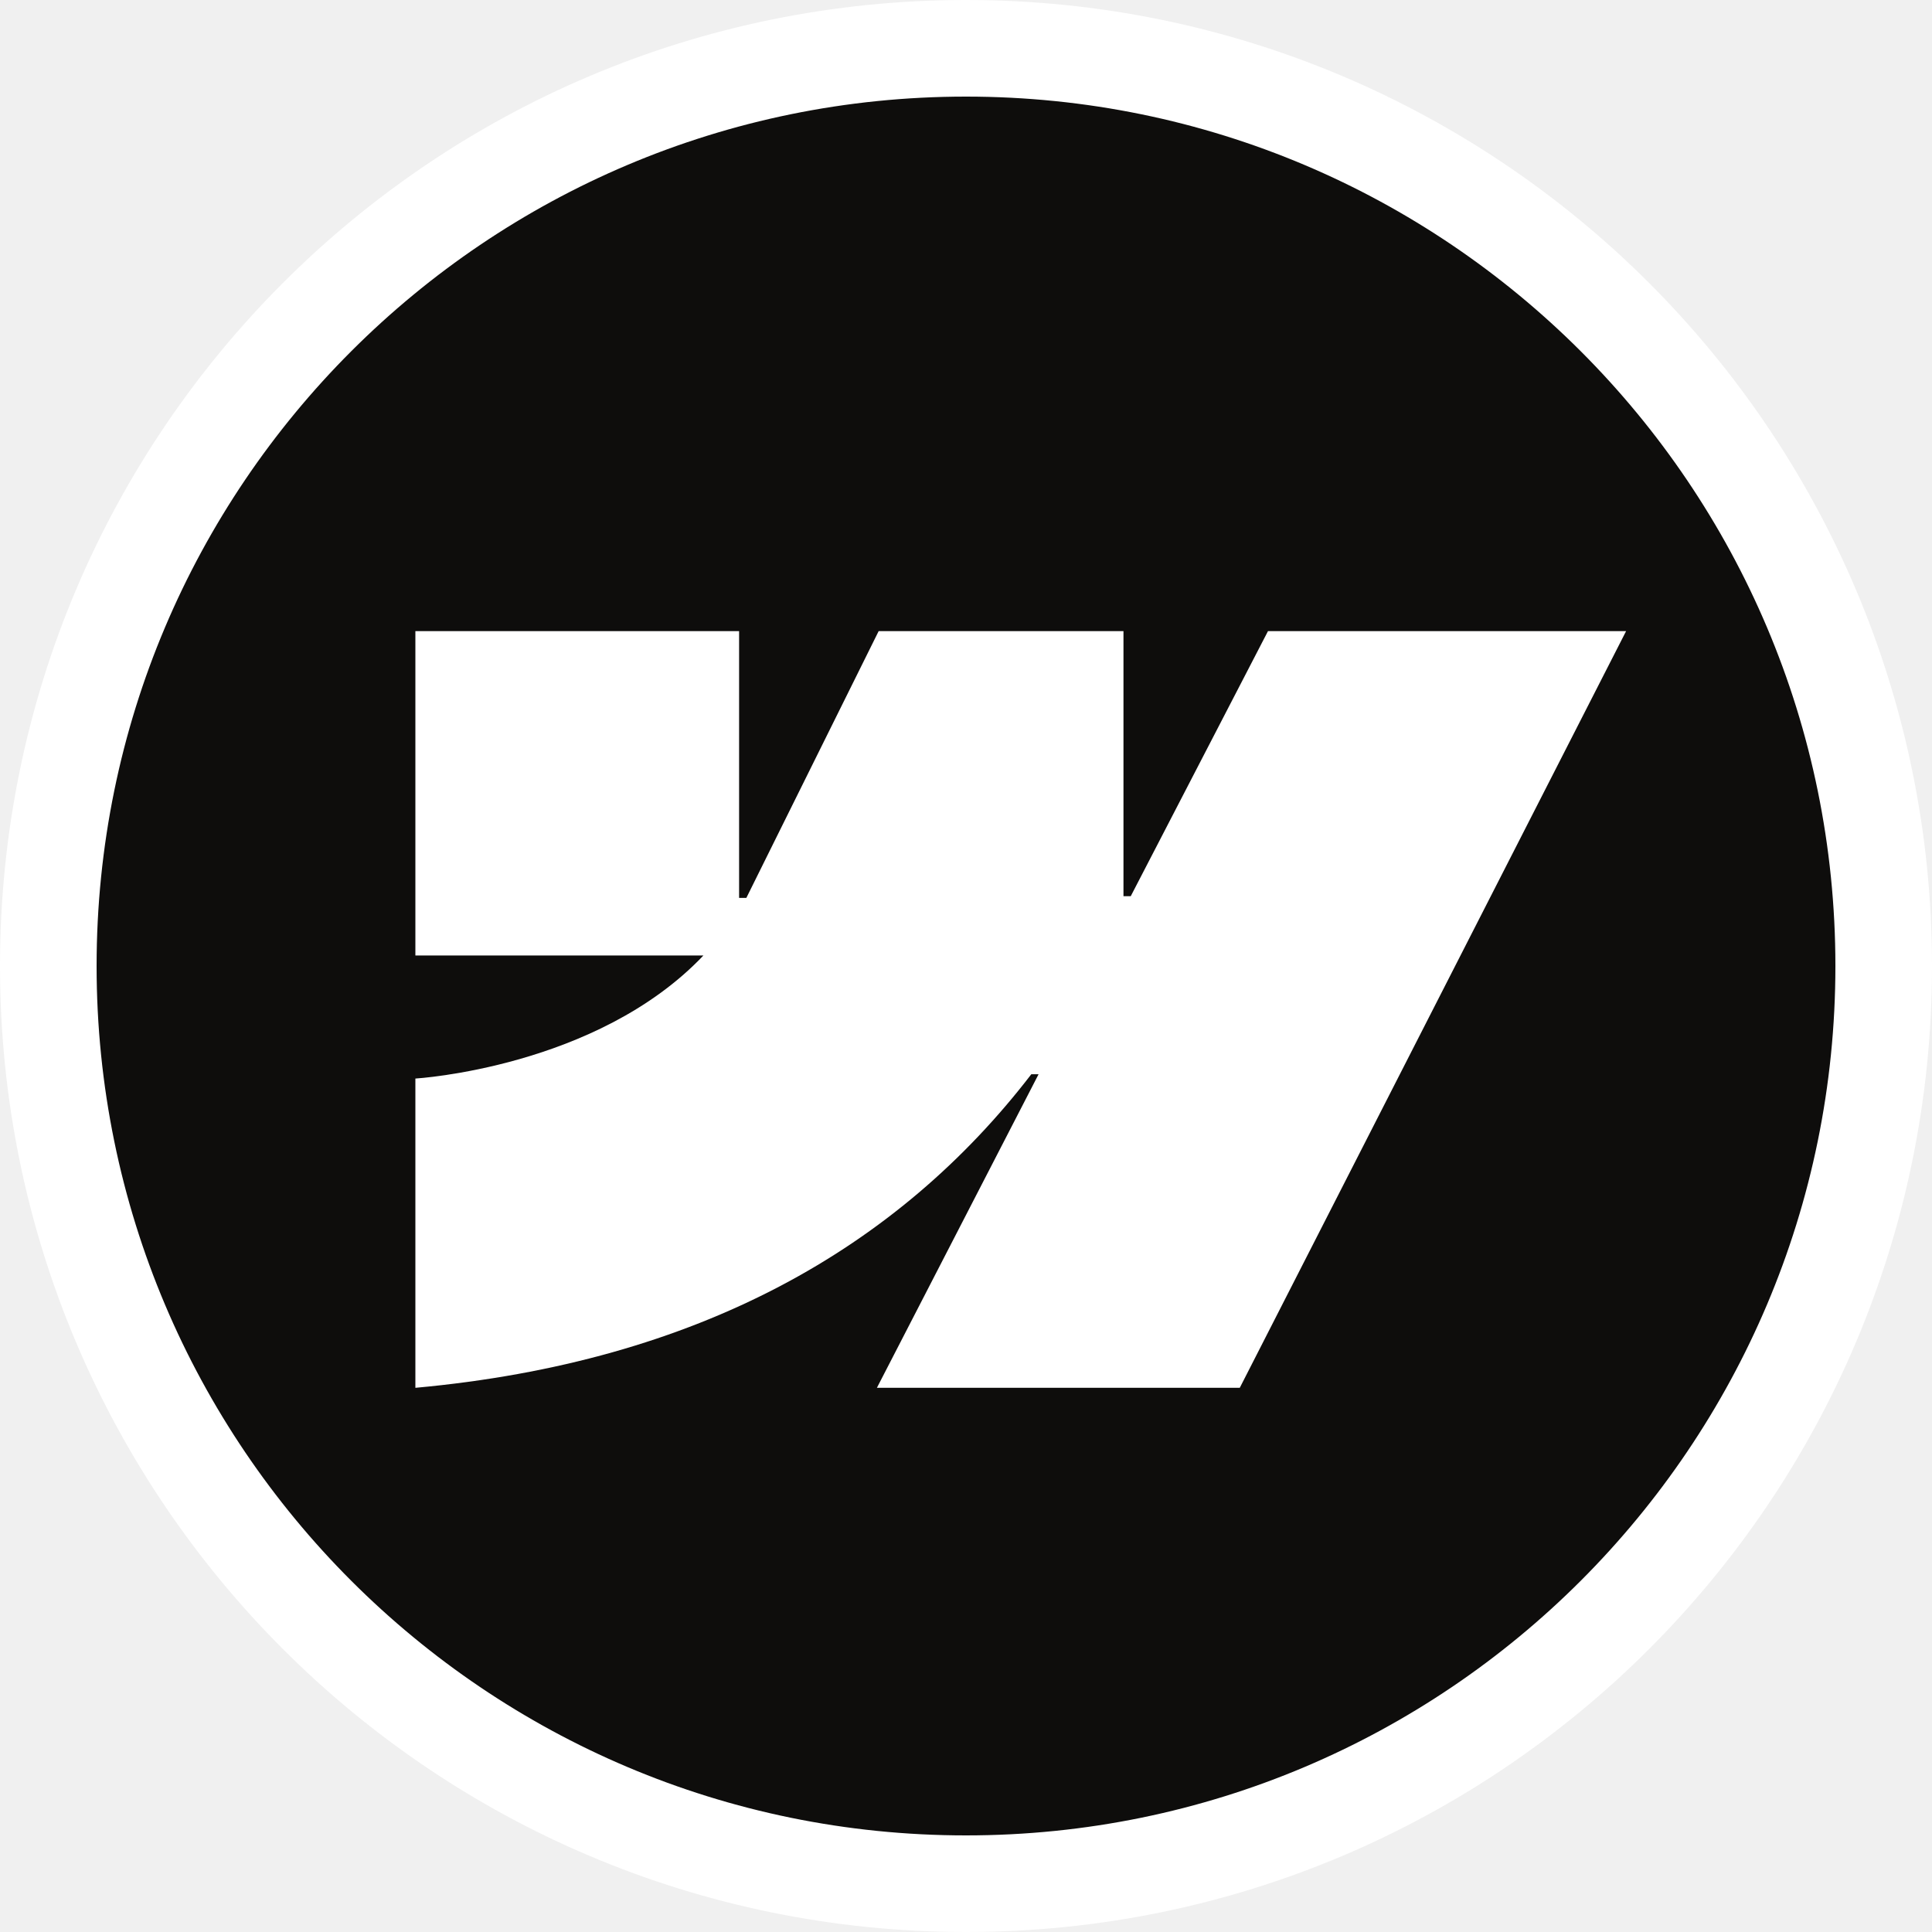
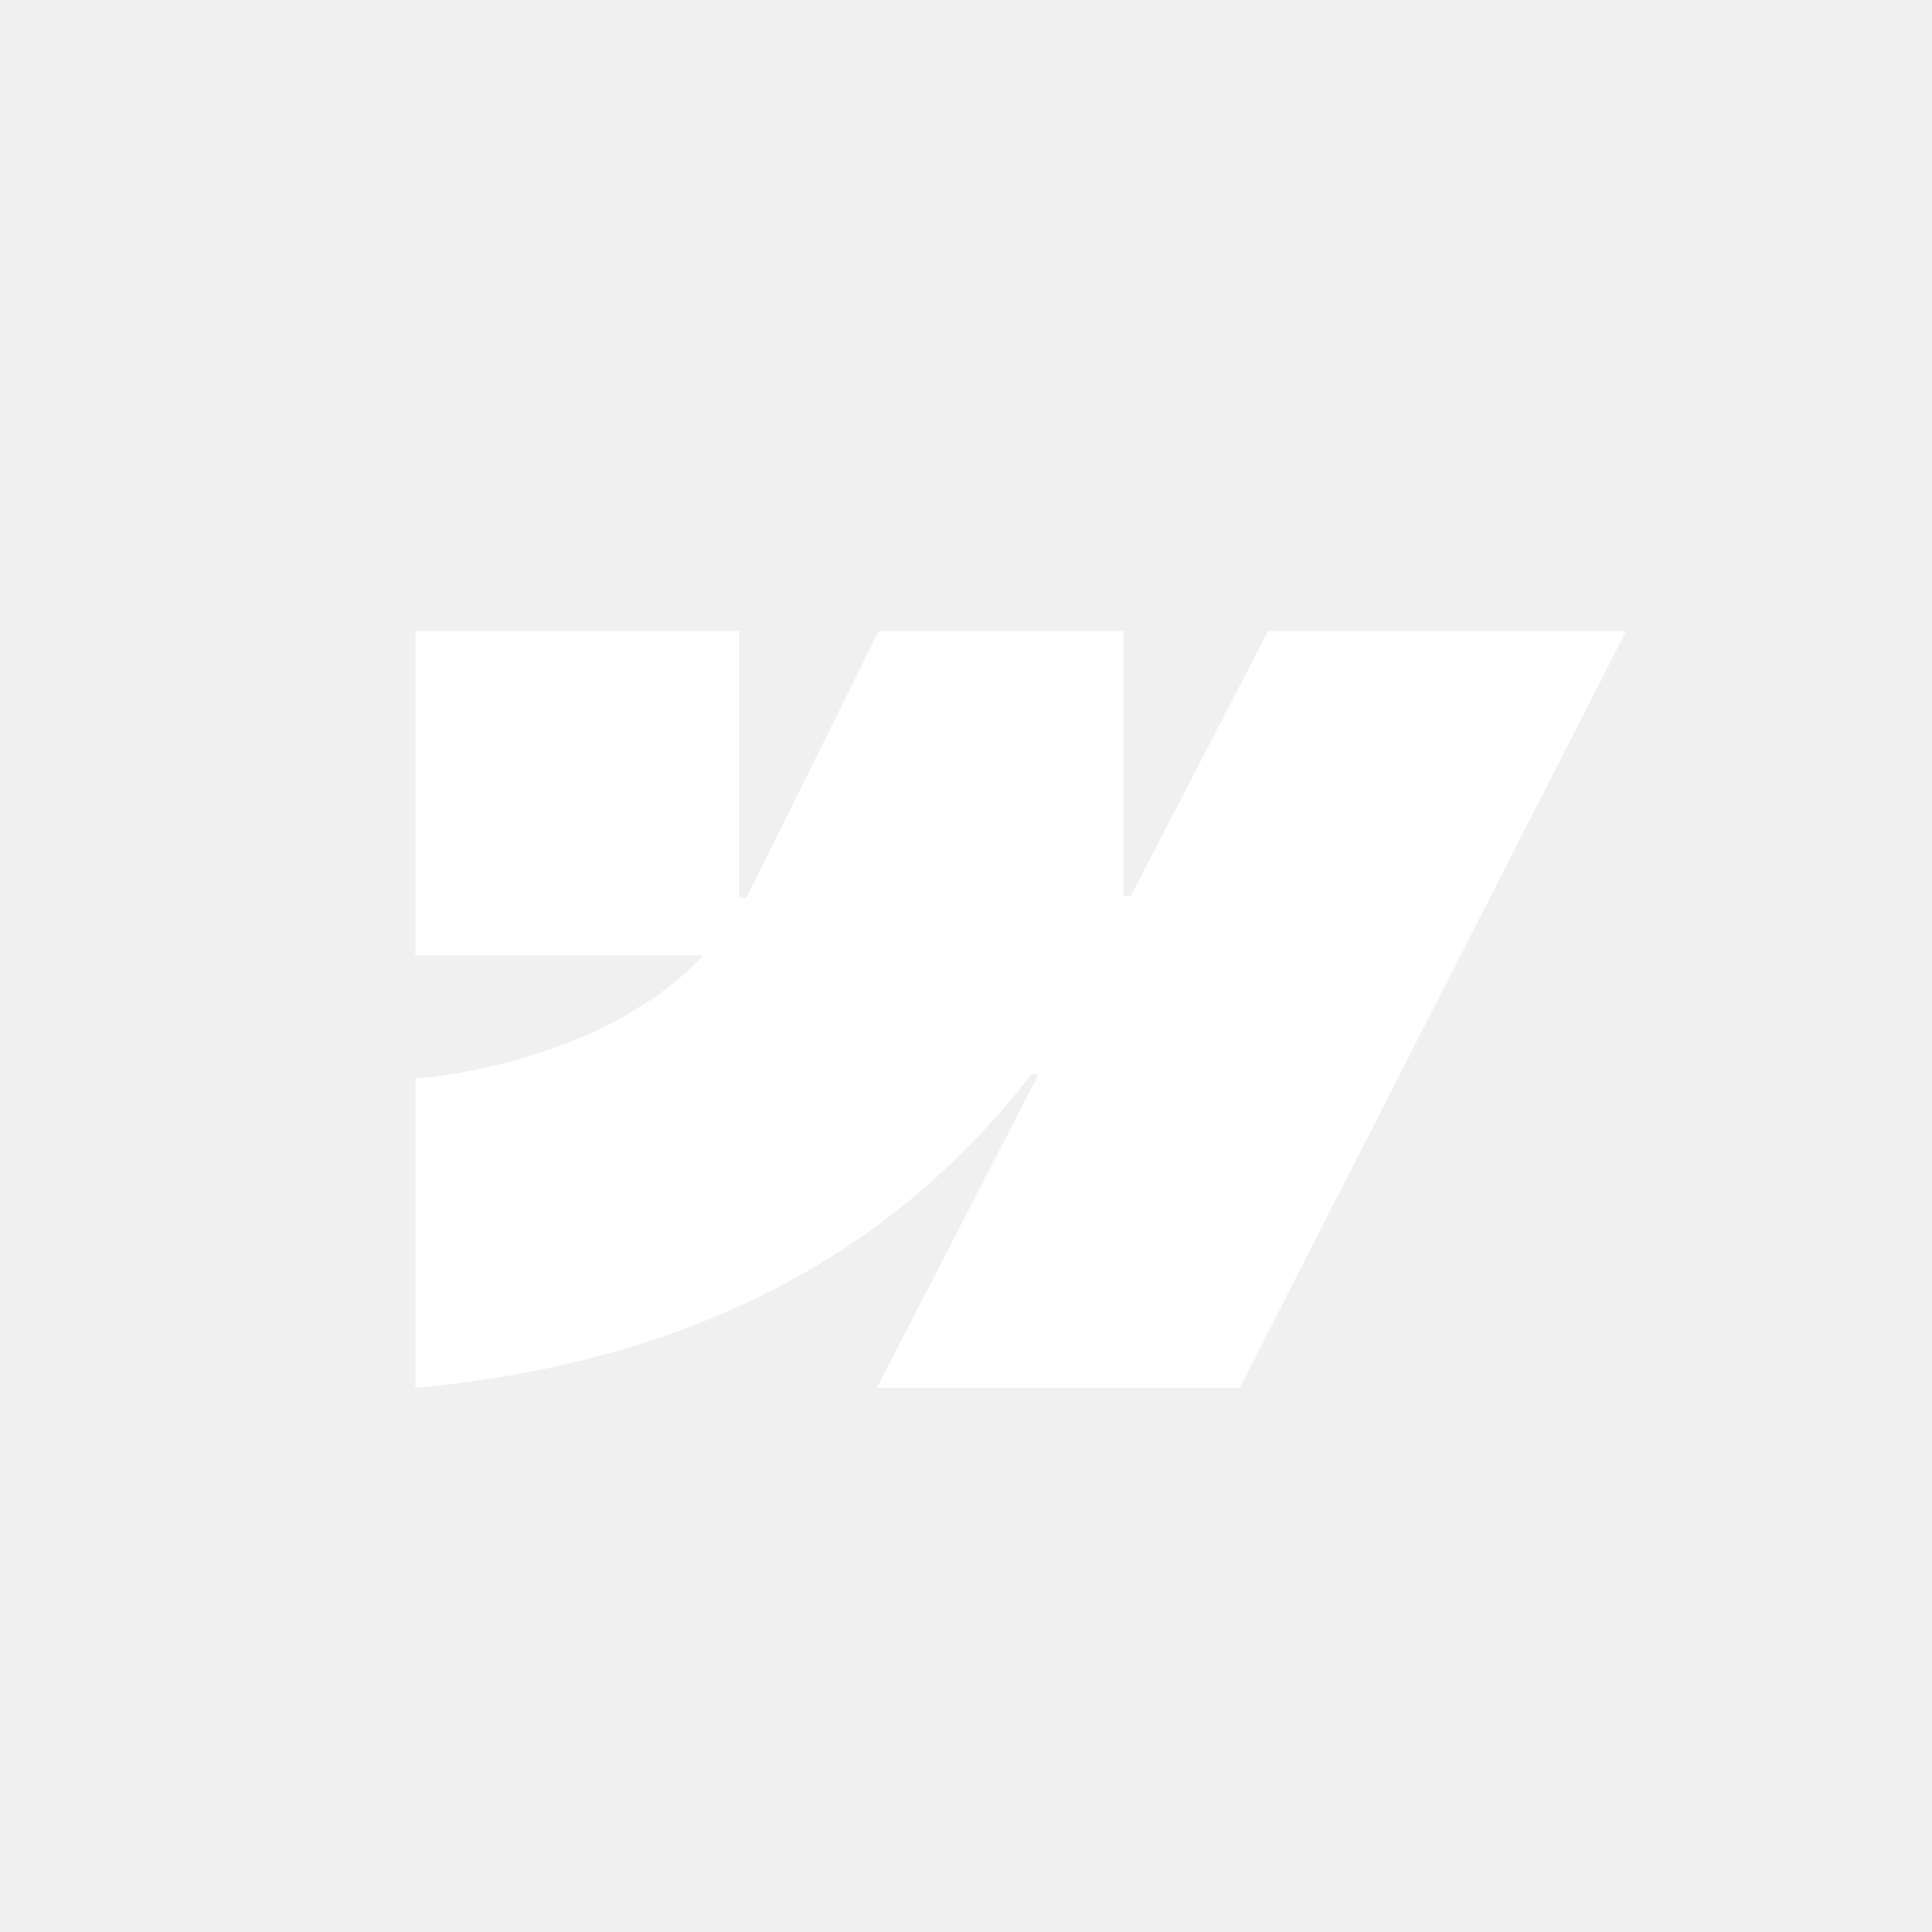
<svg xmlns="http://www.w3.org/2000/svg" width="300" height="300" viewBox="0 0 300 300" fill="none">
-   <rect x="7.5" y="7.5" width="285" height="285" rx="142.5" fill="#0E0D0C" />
-   <rect x="7.5" y="7.5" width="285" height="285" rx="142.5" stroke="white" stroke-width="15" />
+   <rect x="7.5" y="7.5" width="285" height="285" rx="142.5" stroke="white" stroke-width="0" />
  <path fill-rule="evenodd" clip-rule="evenodd" d="M252.5 98L192.511 215.5H136.165L161.271 166.804H160.144C139.433 193.74 108.53 211.473 64.5 215.5V167.477C64.5 167.477 92.667 165.809 109.226 148.367H64.5V98.003H114.767V139.426L115.895 139.421L136.436 98.003H174.452V139.164L175.58 139.162L196.892 98H252.5Z" fill="white" />
</svg>
